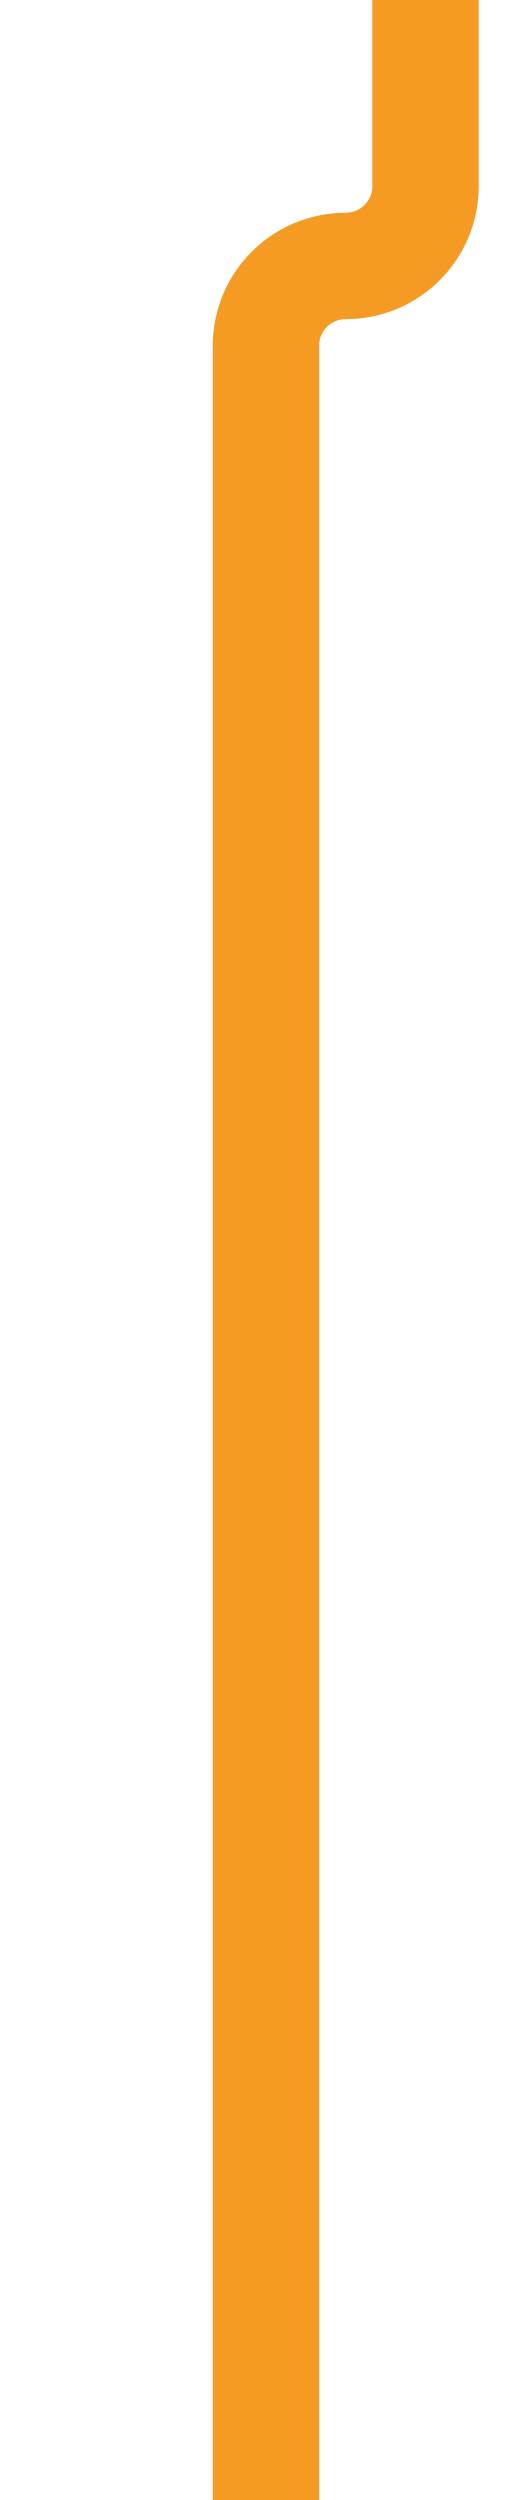
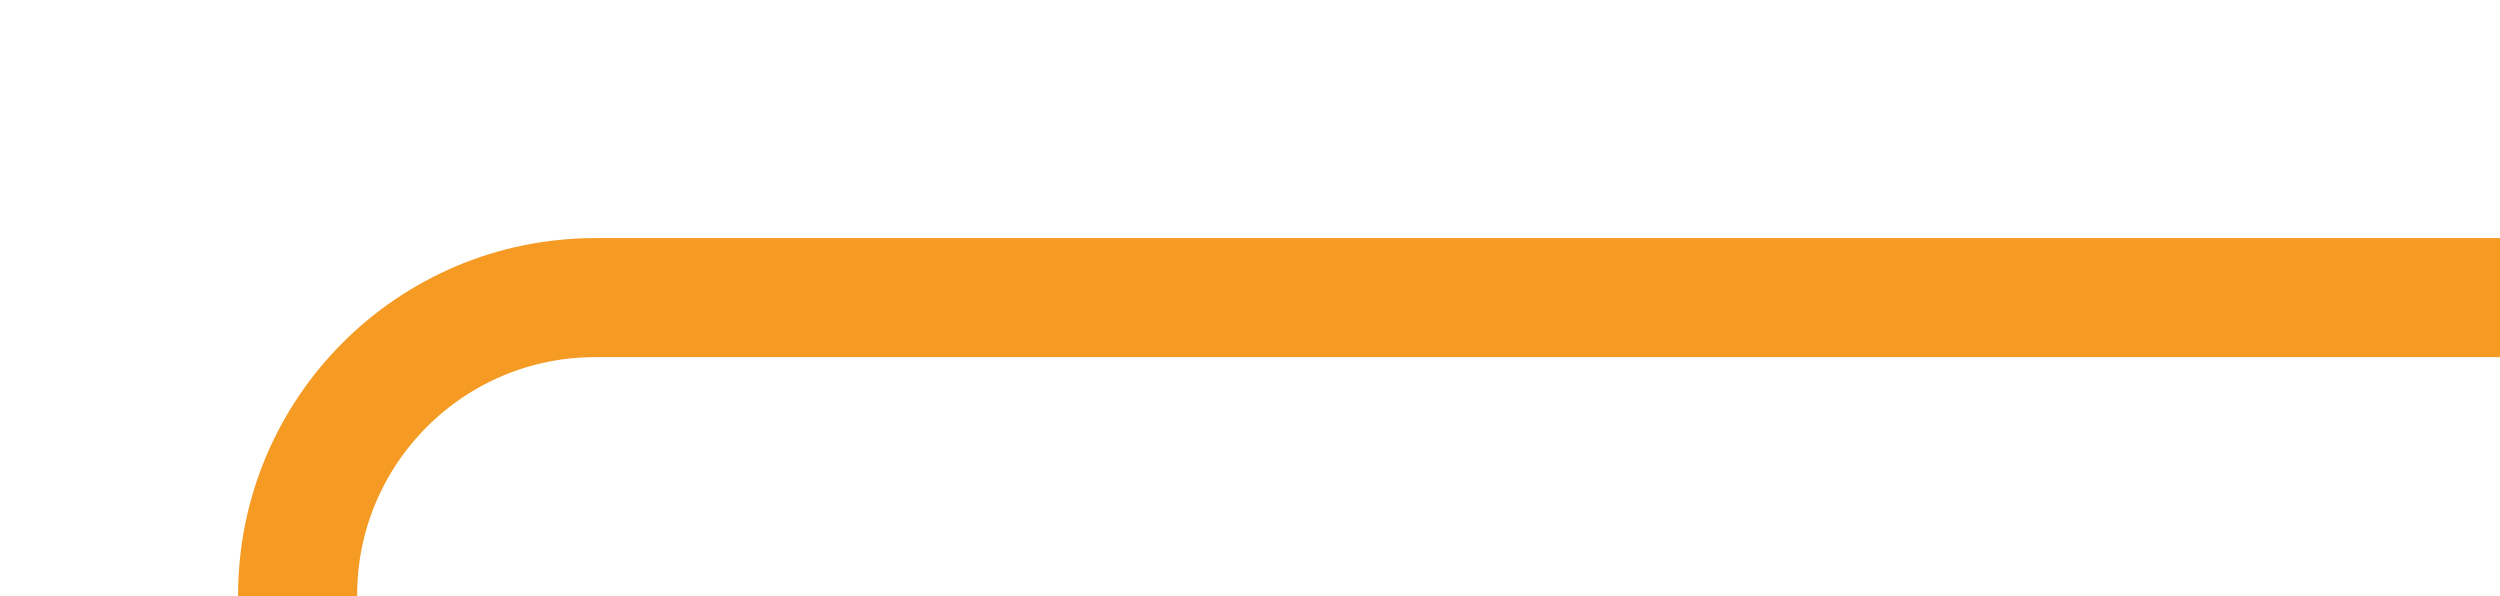
- <svg xmlns="http://www.w3.org/2000/svg" version="1.1" width="10px" height="47px" preserveAspectRatio="xMidYMin meet" viewBox="245 383  8 47">
-   <path d="M 252 347  L 252 386.5  A 1.5 1.5 0 0 1 250.5 388 A 1.5 1.5 0 0 0 249 389.5 L 249 430  " stroke-width="2" stroke="#f59a23" fill="none" />
+ <svg xmlns="http://www.w3.org/2000/svg" version="1.1" width="42px" height="10px" preserveAspectRatio="xMinYMid meet" viewBox="1205 569  42 8">
+   <path d="M 1188 652  L 1205 652  A 5 5 0 0 0 1210 647 L 1210 578  A 5 5 0 0 1 1215 573 L 1247 573  " stroke-width="2" stroke="#f59a23" fill="none" />
</svg>
